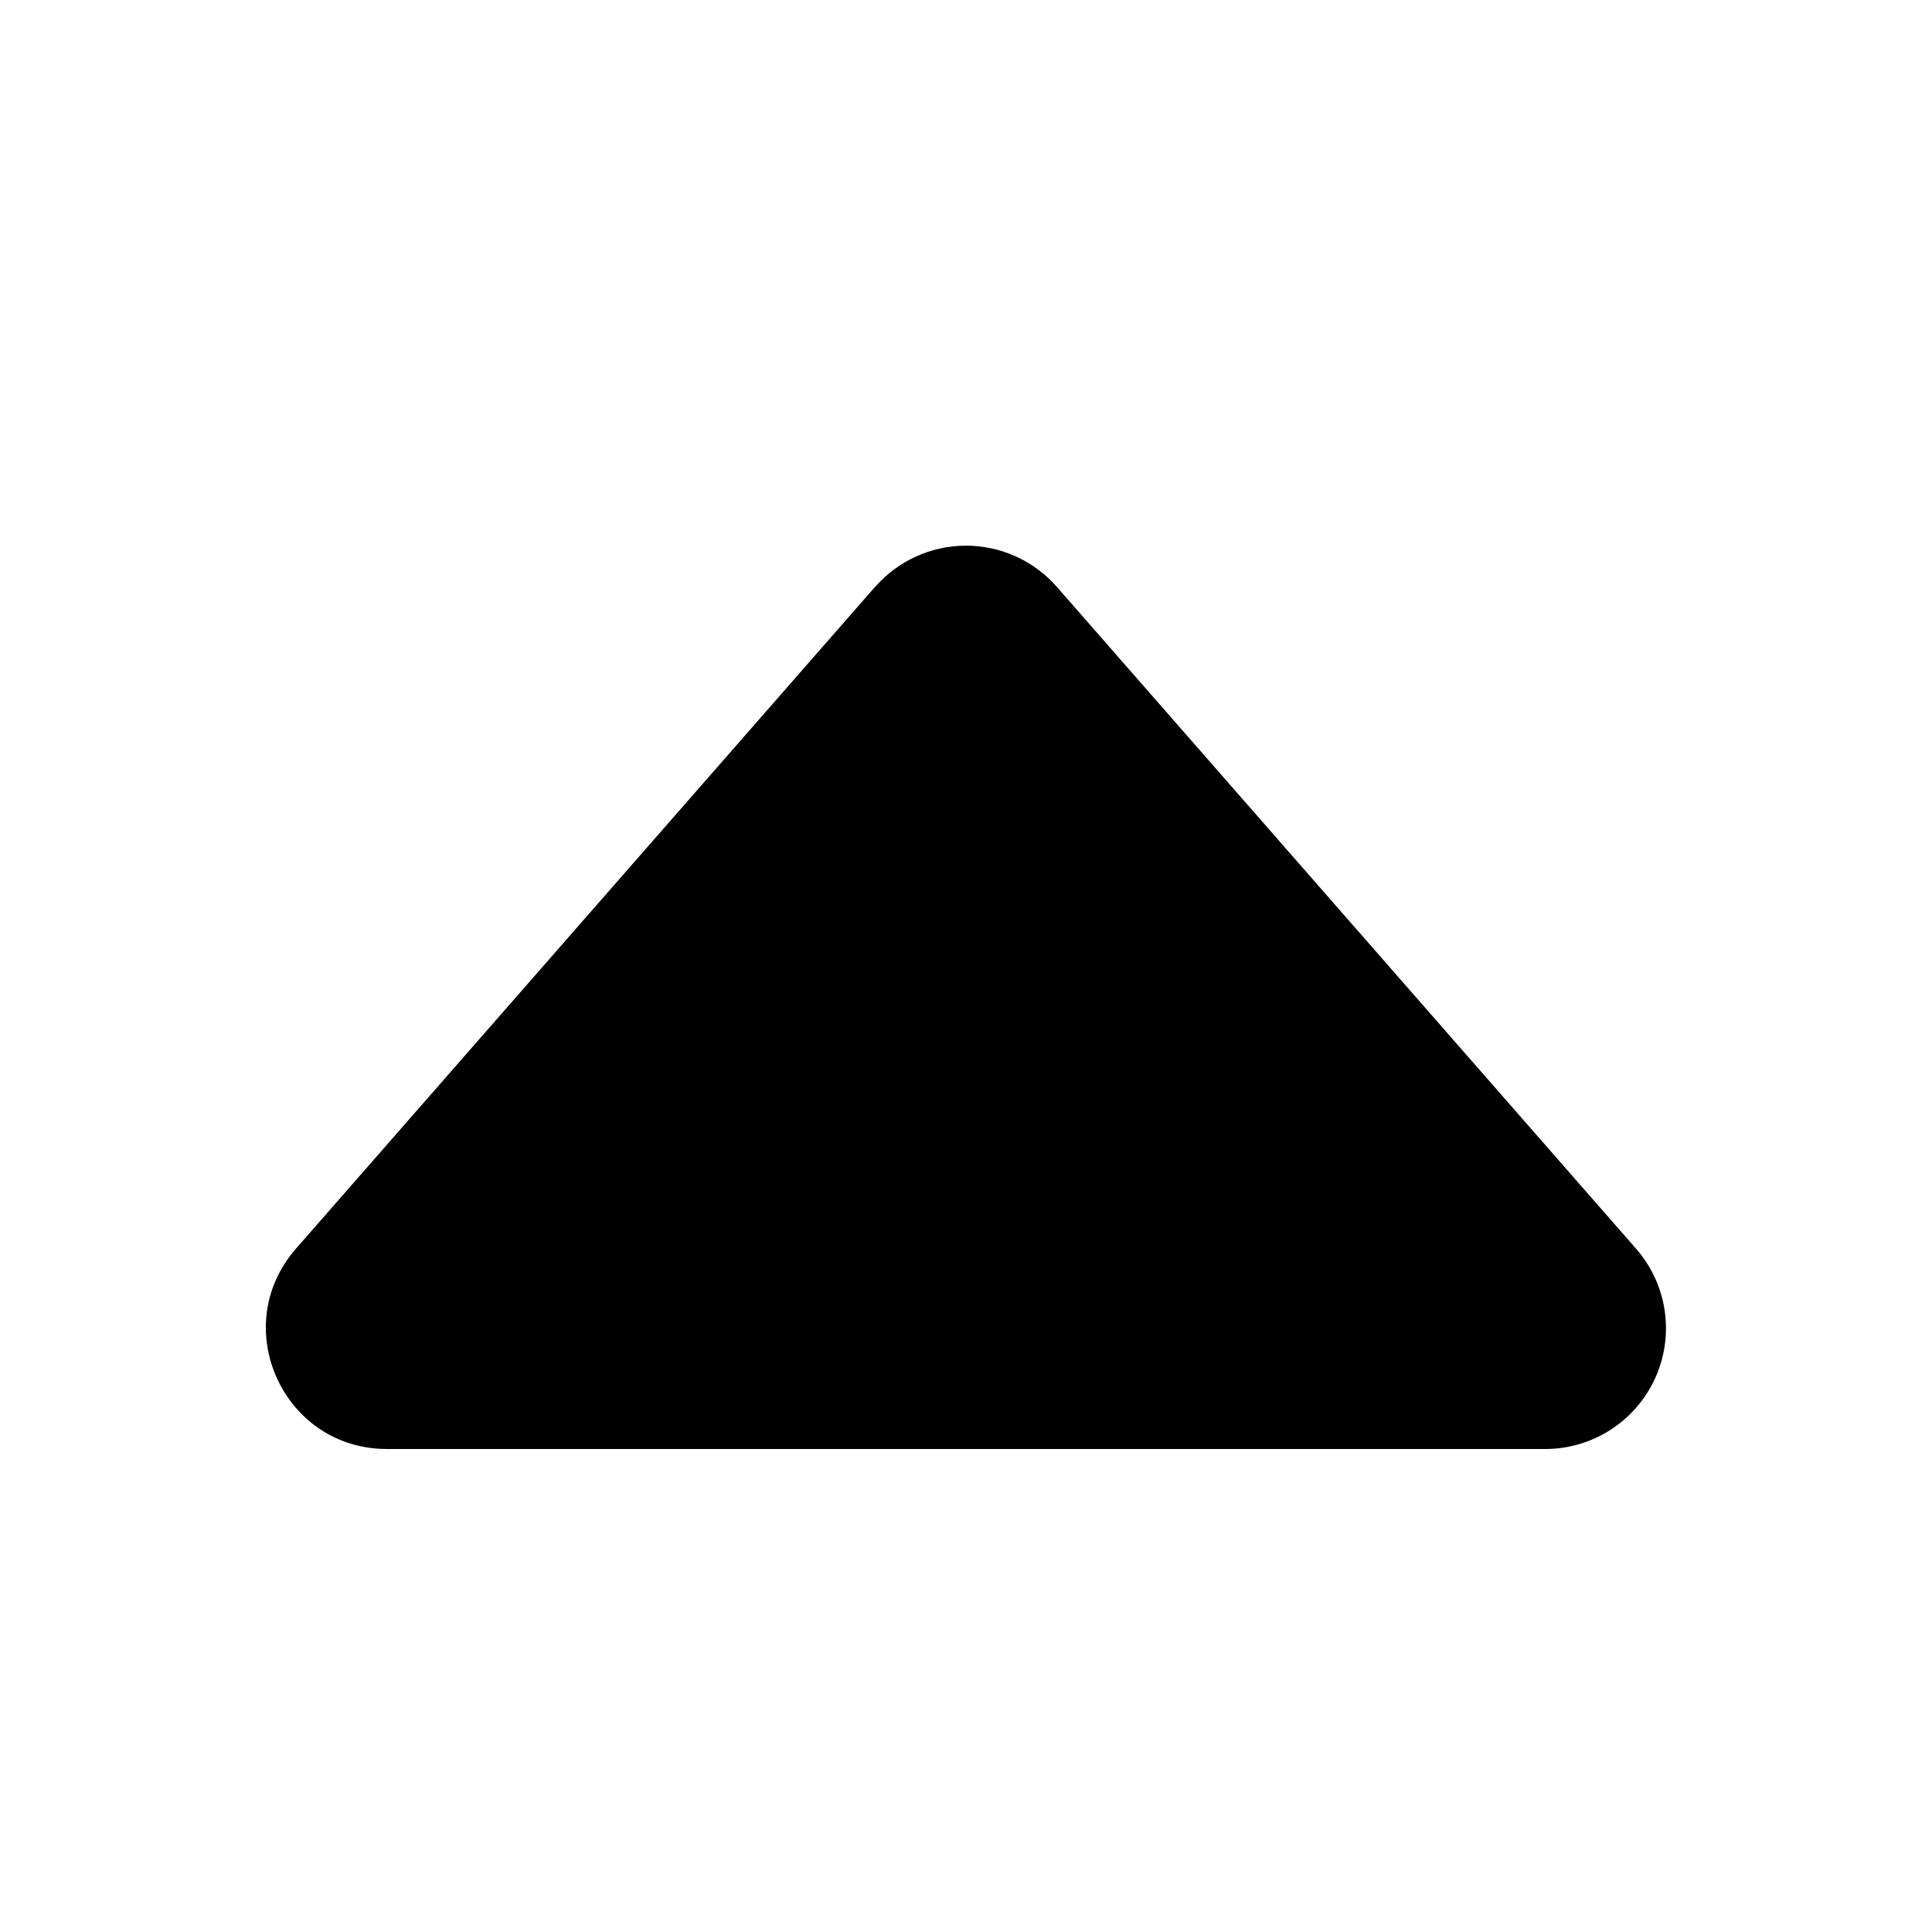
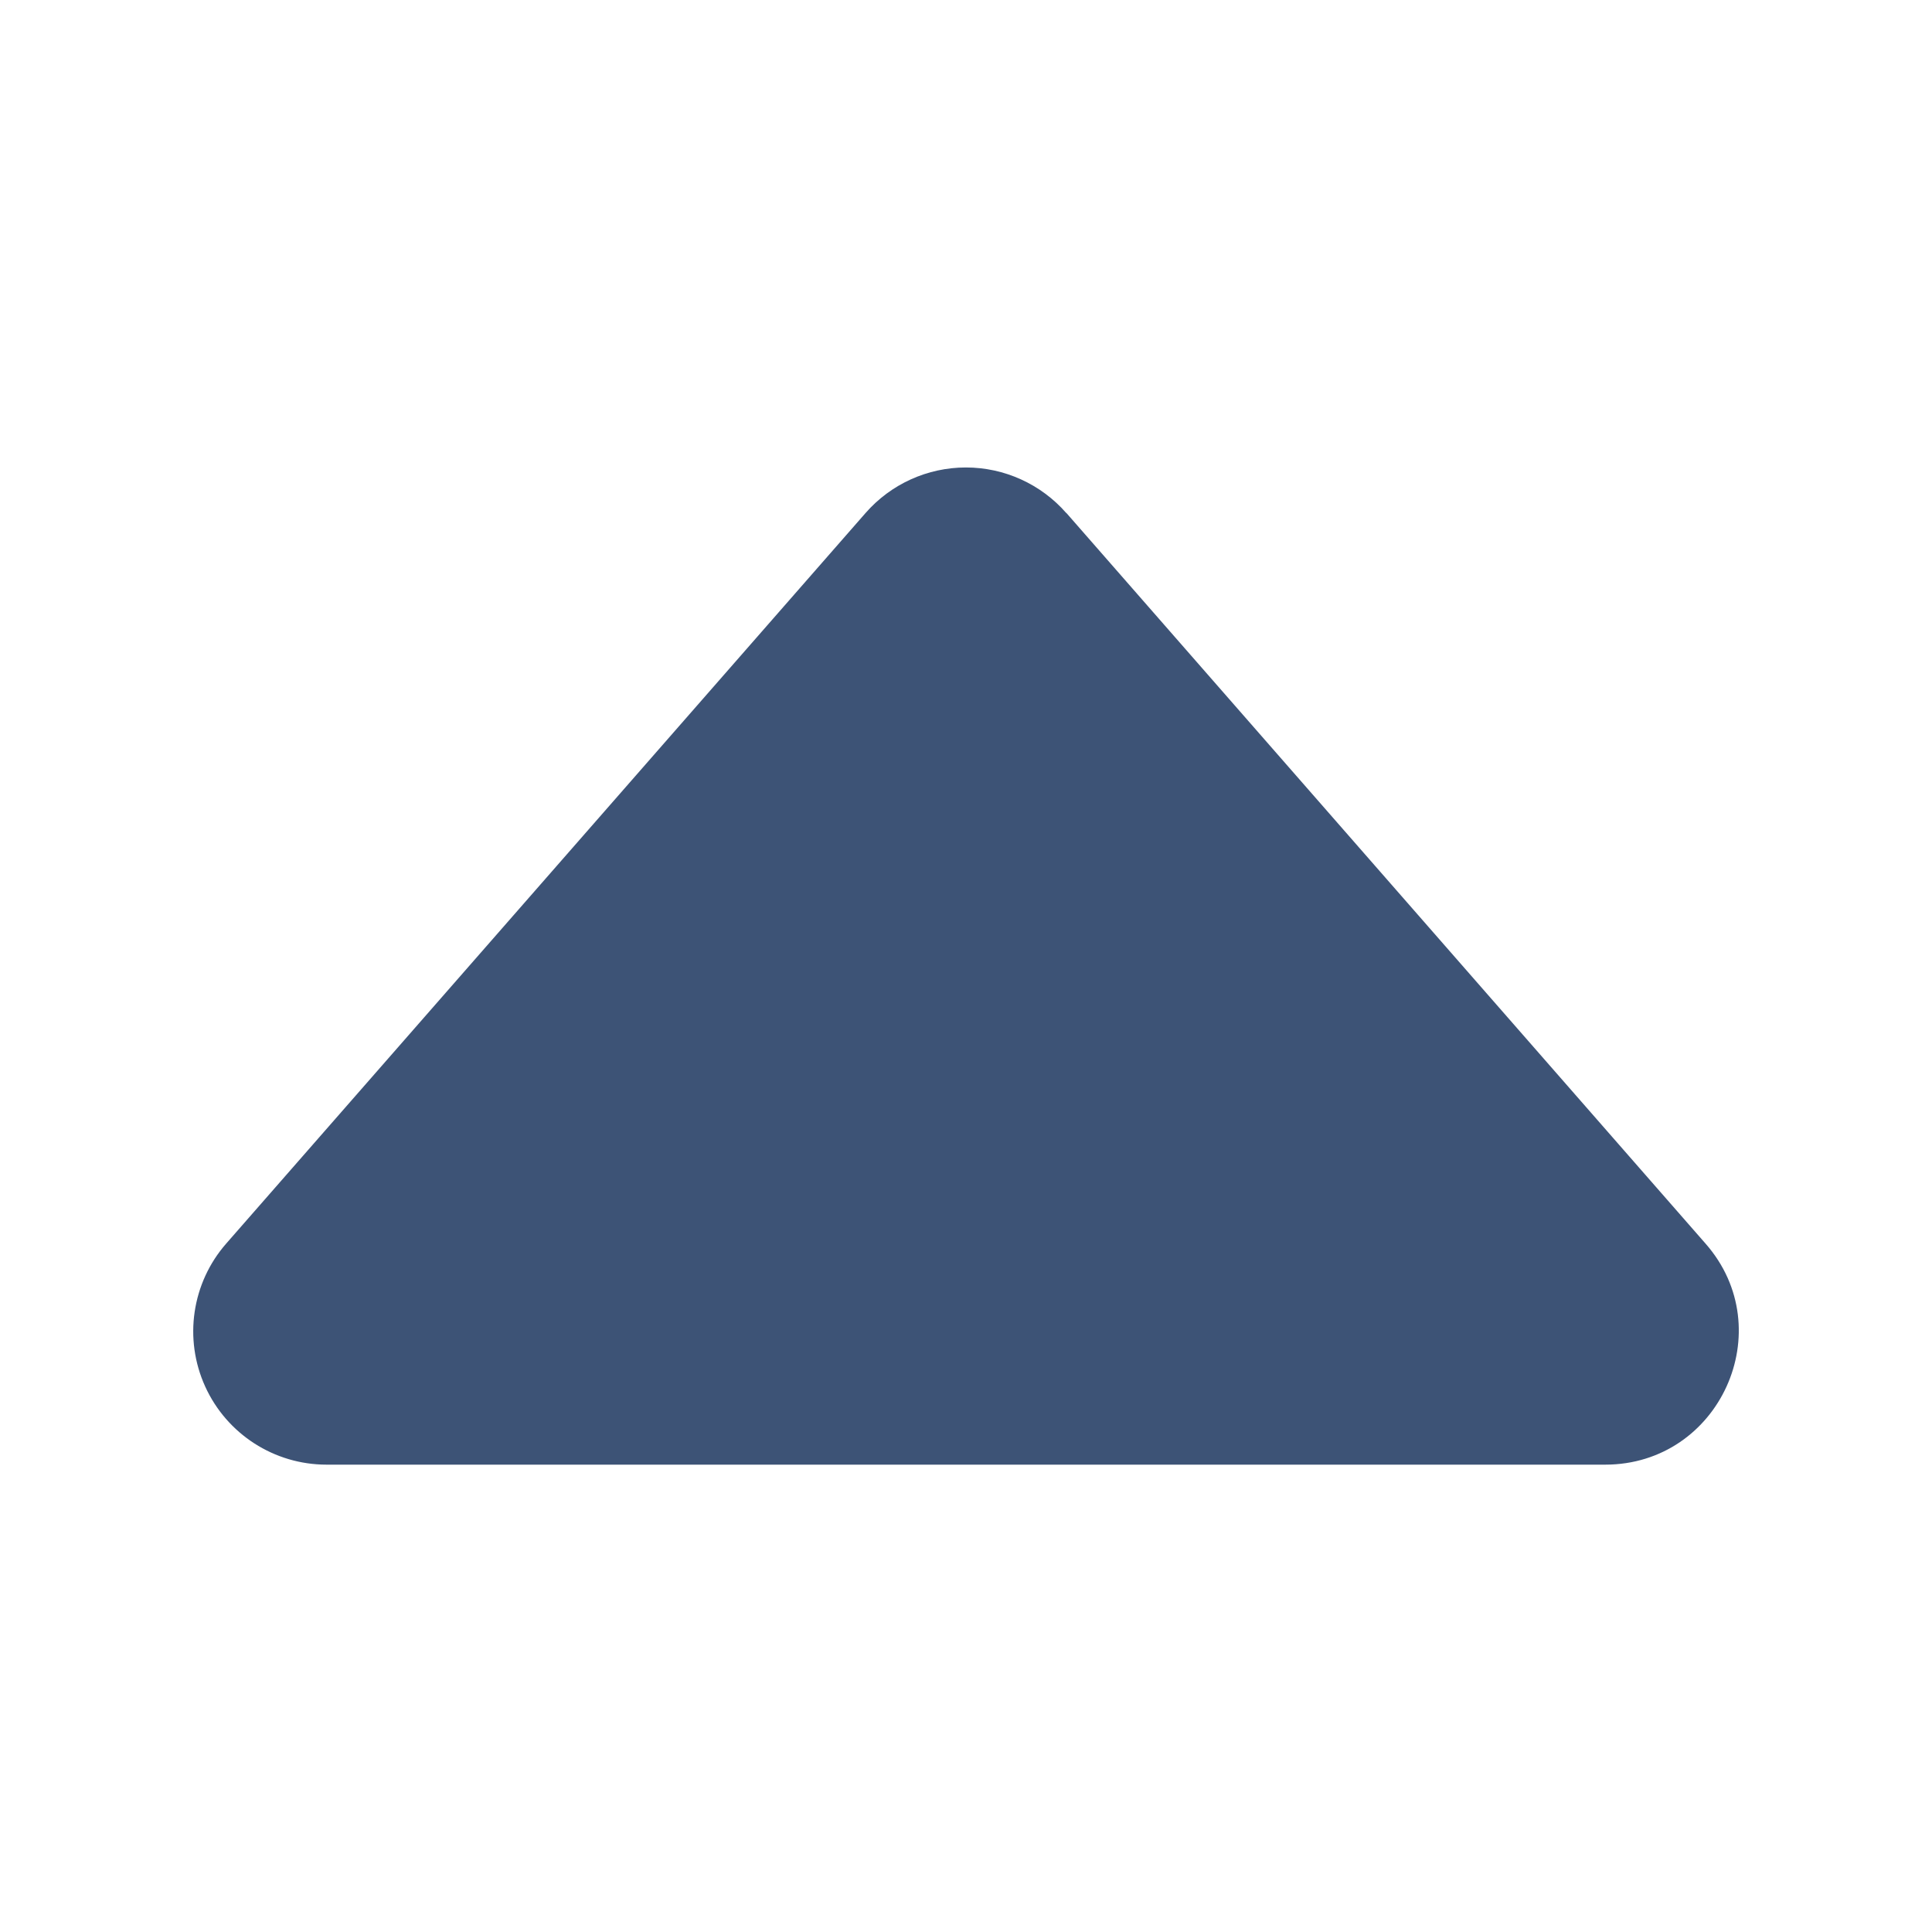
- <svg xmlns="http://www.w3.org/2000/svg" width="16" height="16" fill="currentColor" class="bi bi-caret-up-fill" viewBox="0 0 16 16">
-   <path d="m7.247 4.86-4.796 5.481c-.566.647-.106 1.659.753 1.659h9.592a1 1 0 0 0 .753-1.659l-4.796-5.48a1 1 0 0 0-1.506 0z" />
+ <svg xmlns="http://www.w3.org/2000/svg" id="svg6983" class="bi bi-caret-down-fill" width="20" height="20" fill="currentColor" version="1.1" viewBox="0 0 20 20">
+   <path id="path6981" d="m11.038 5.309 6.618 7.565c0.781 0.89 0.146 2.288-1.039 2.288h-13.236a1.38 1.38 0 0 1-1.039-2.289l6.618-7.562a1.38 1.38 0 0 1 2.078 0z" fill="#3d5376" stroke-width="1.38" />
</svg>
